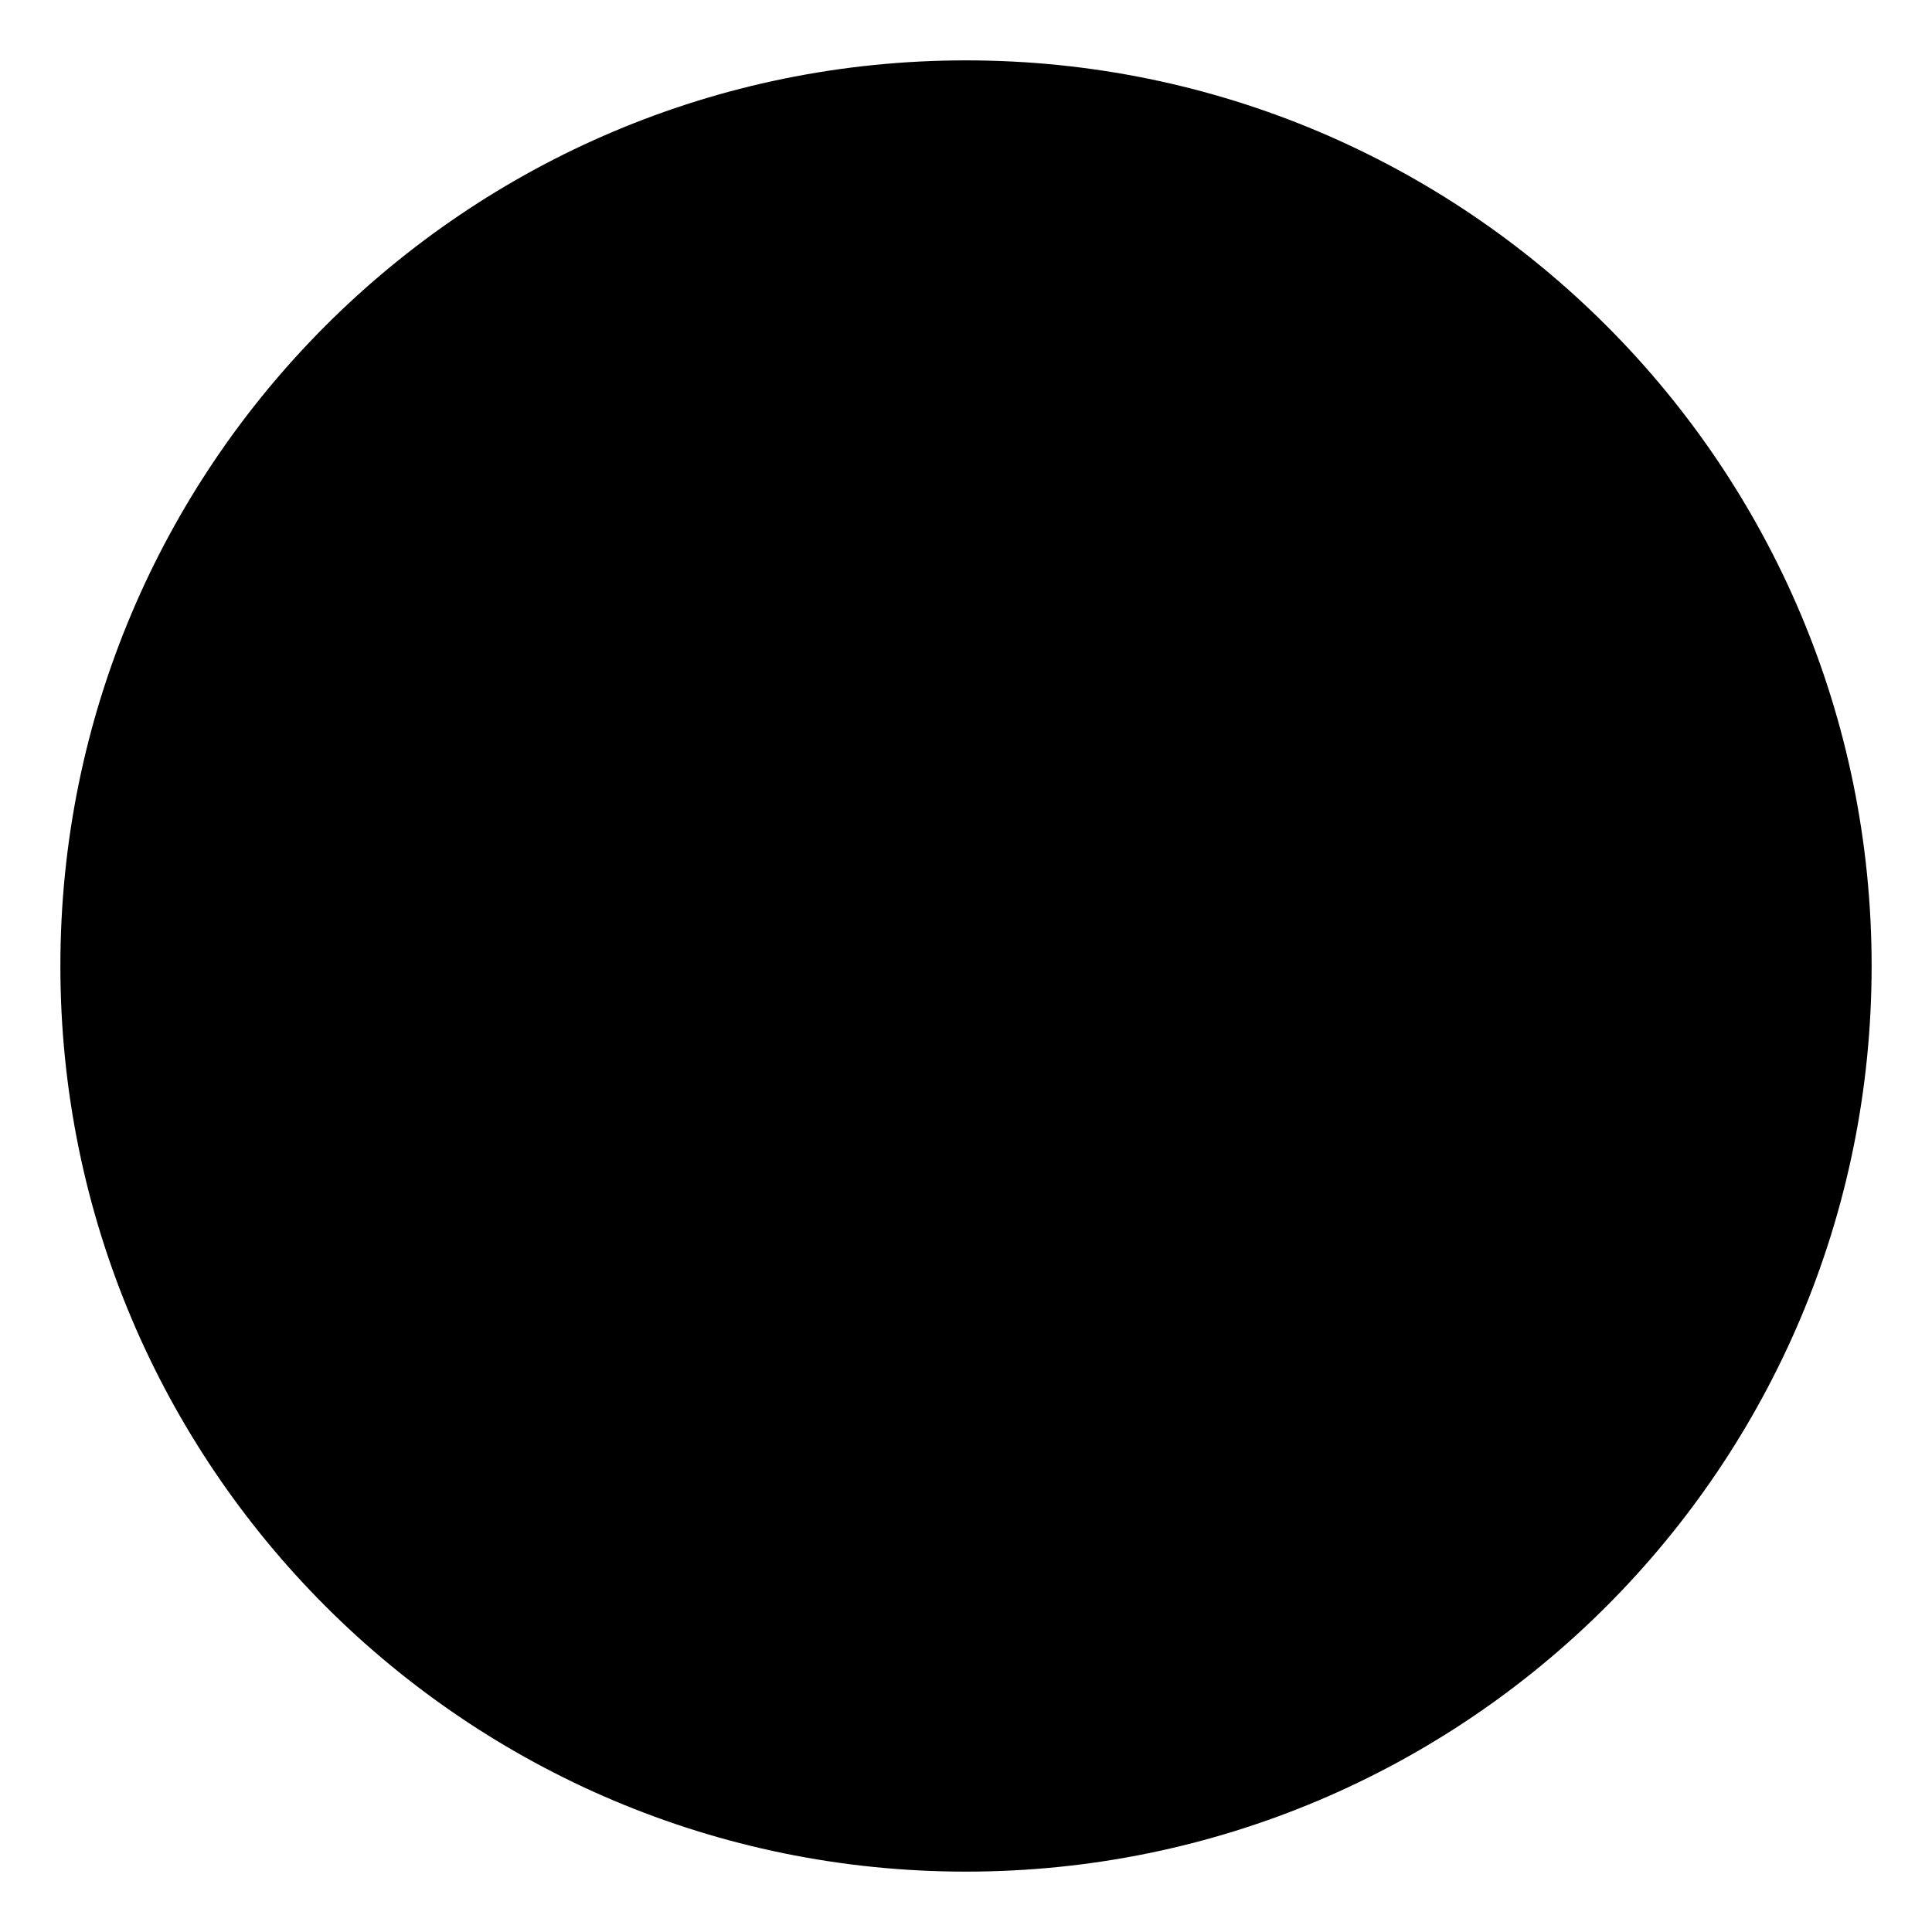
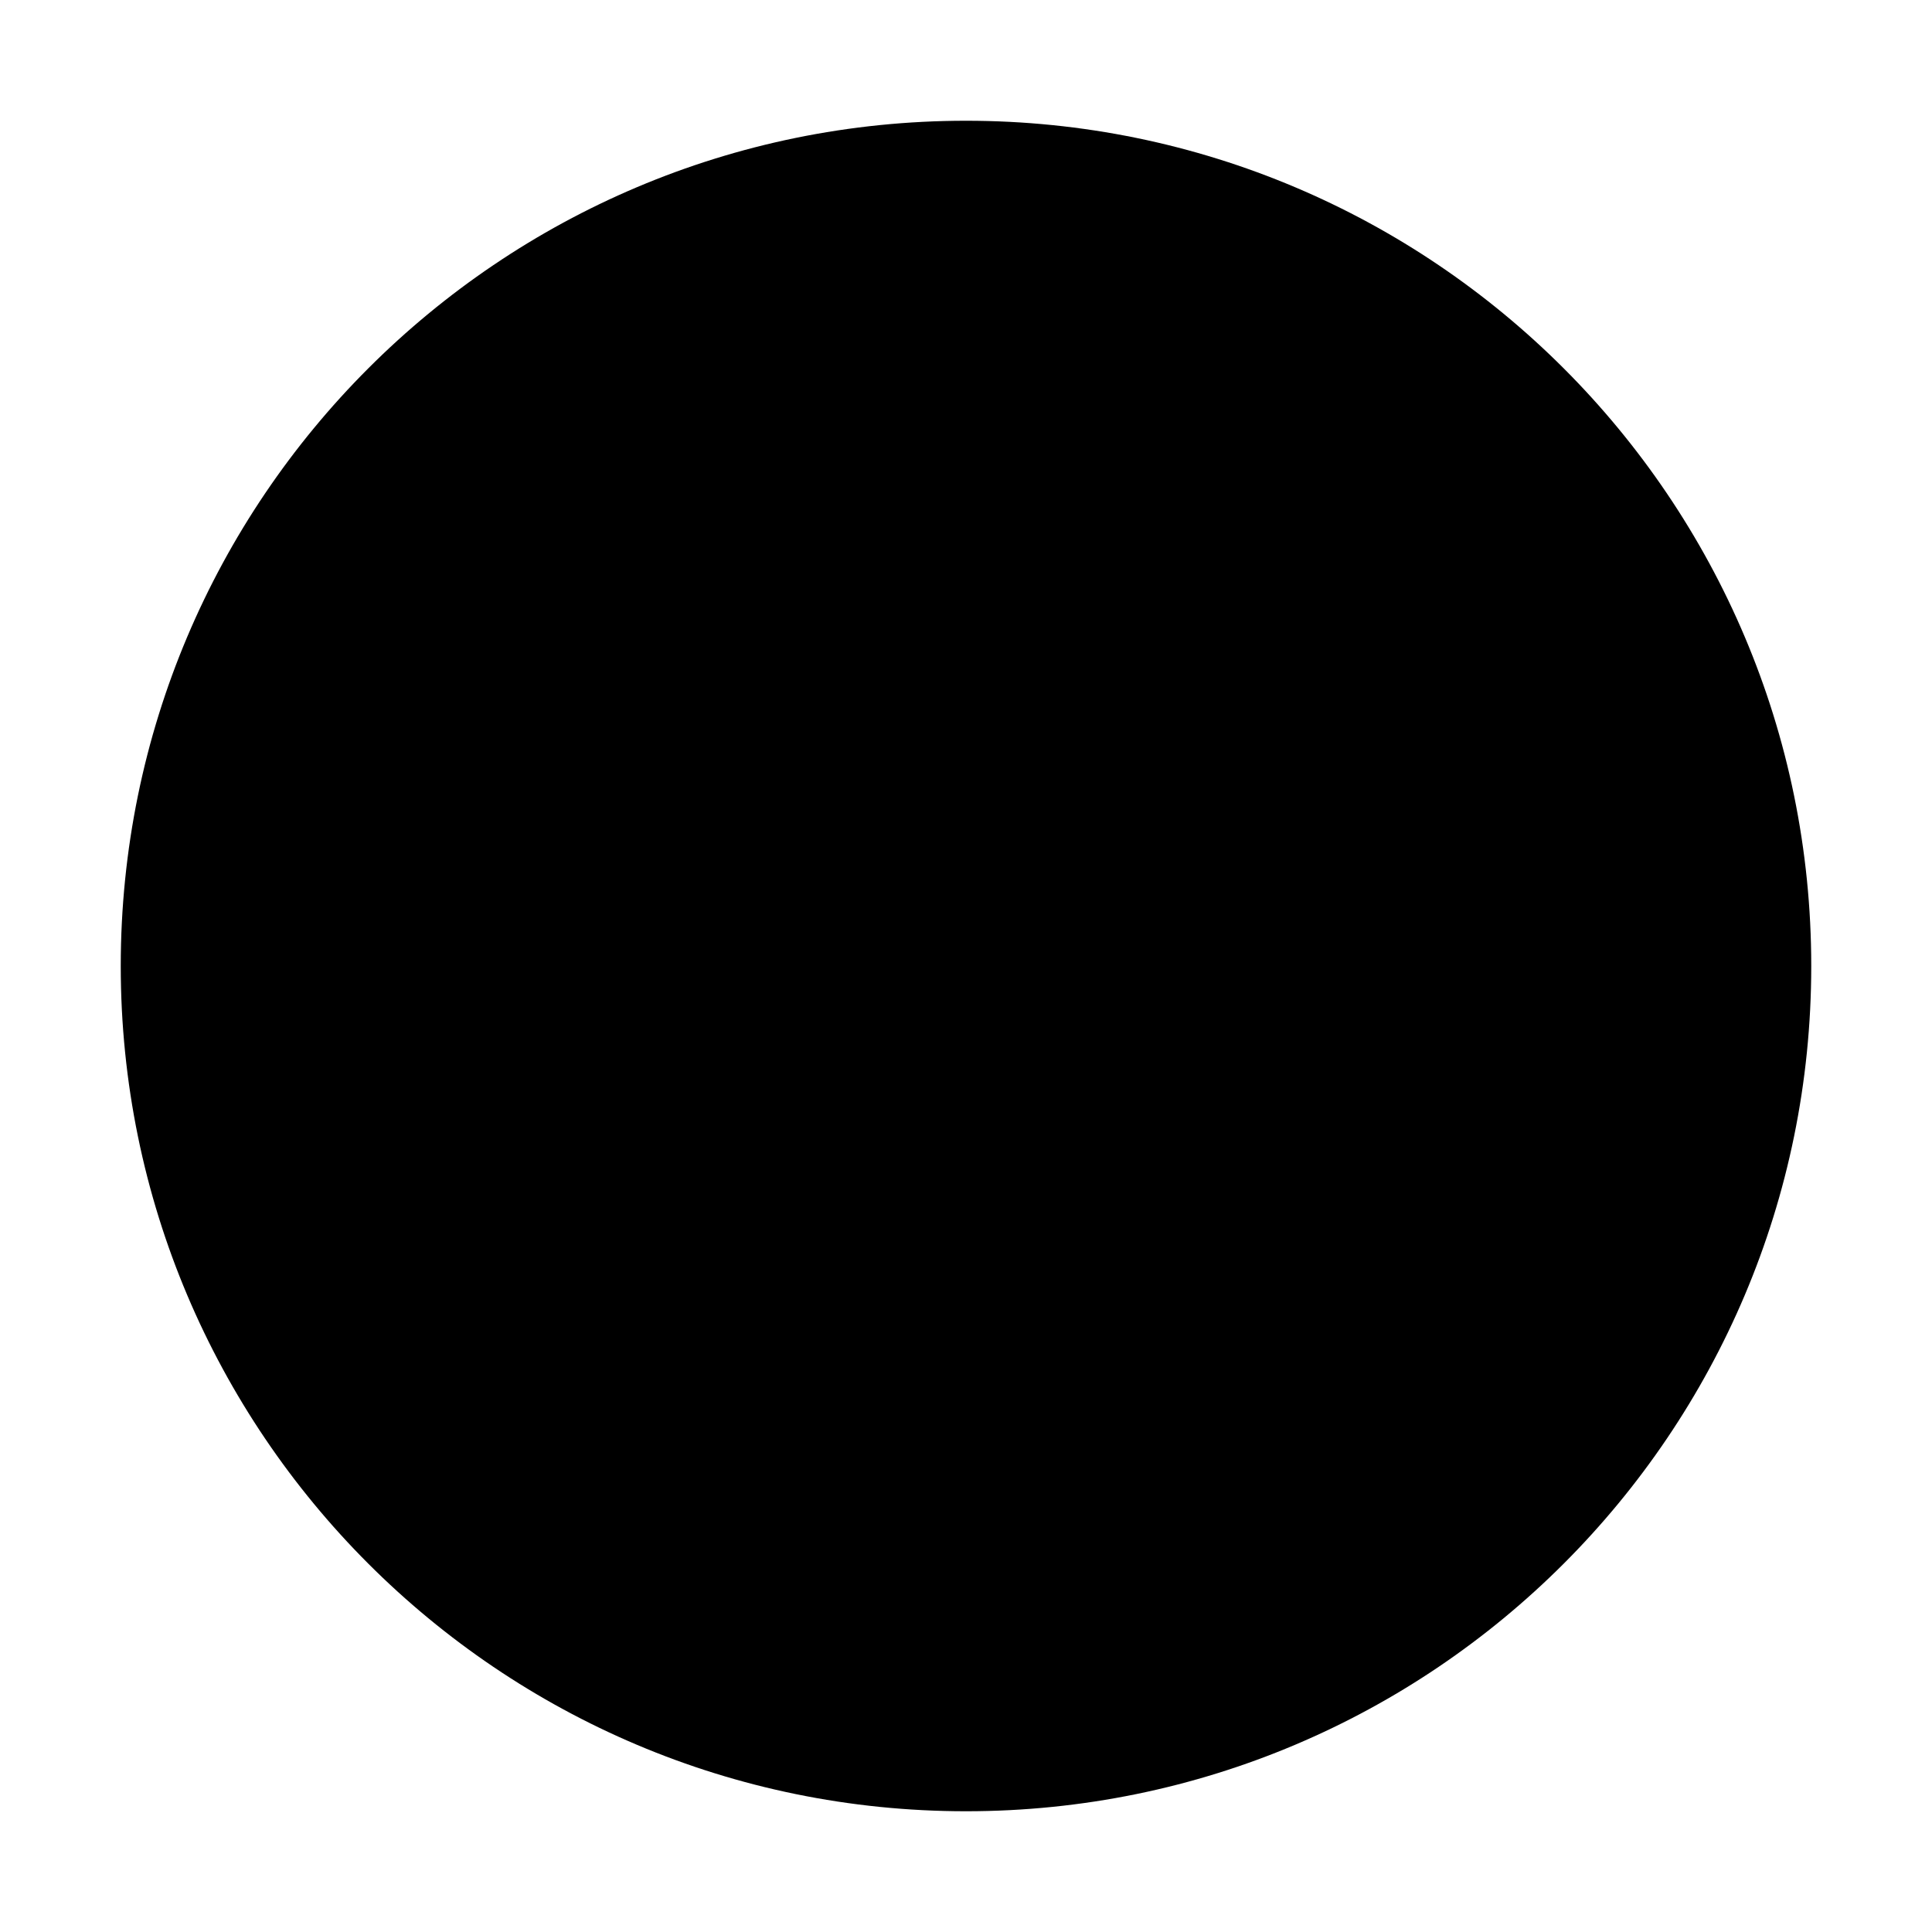
<svg xmlns="http://www.w3.org/2000/svg" viewBox="0 0 32 32">
-   <circle class="ams-radio__circle" r="15" cx="16" cy="16" />
-   <circle class="ams-radio__checked-indicator" r="11" cx="16" cy="16" />
+   <circle class="ams-radio__circle" r="14" cx="16" cy="16" />
+   <circle class="ams-radio__checked-indicator" r="10" cx="16" cy="16" />
</svg>
